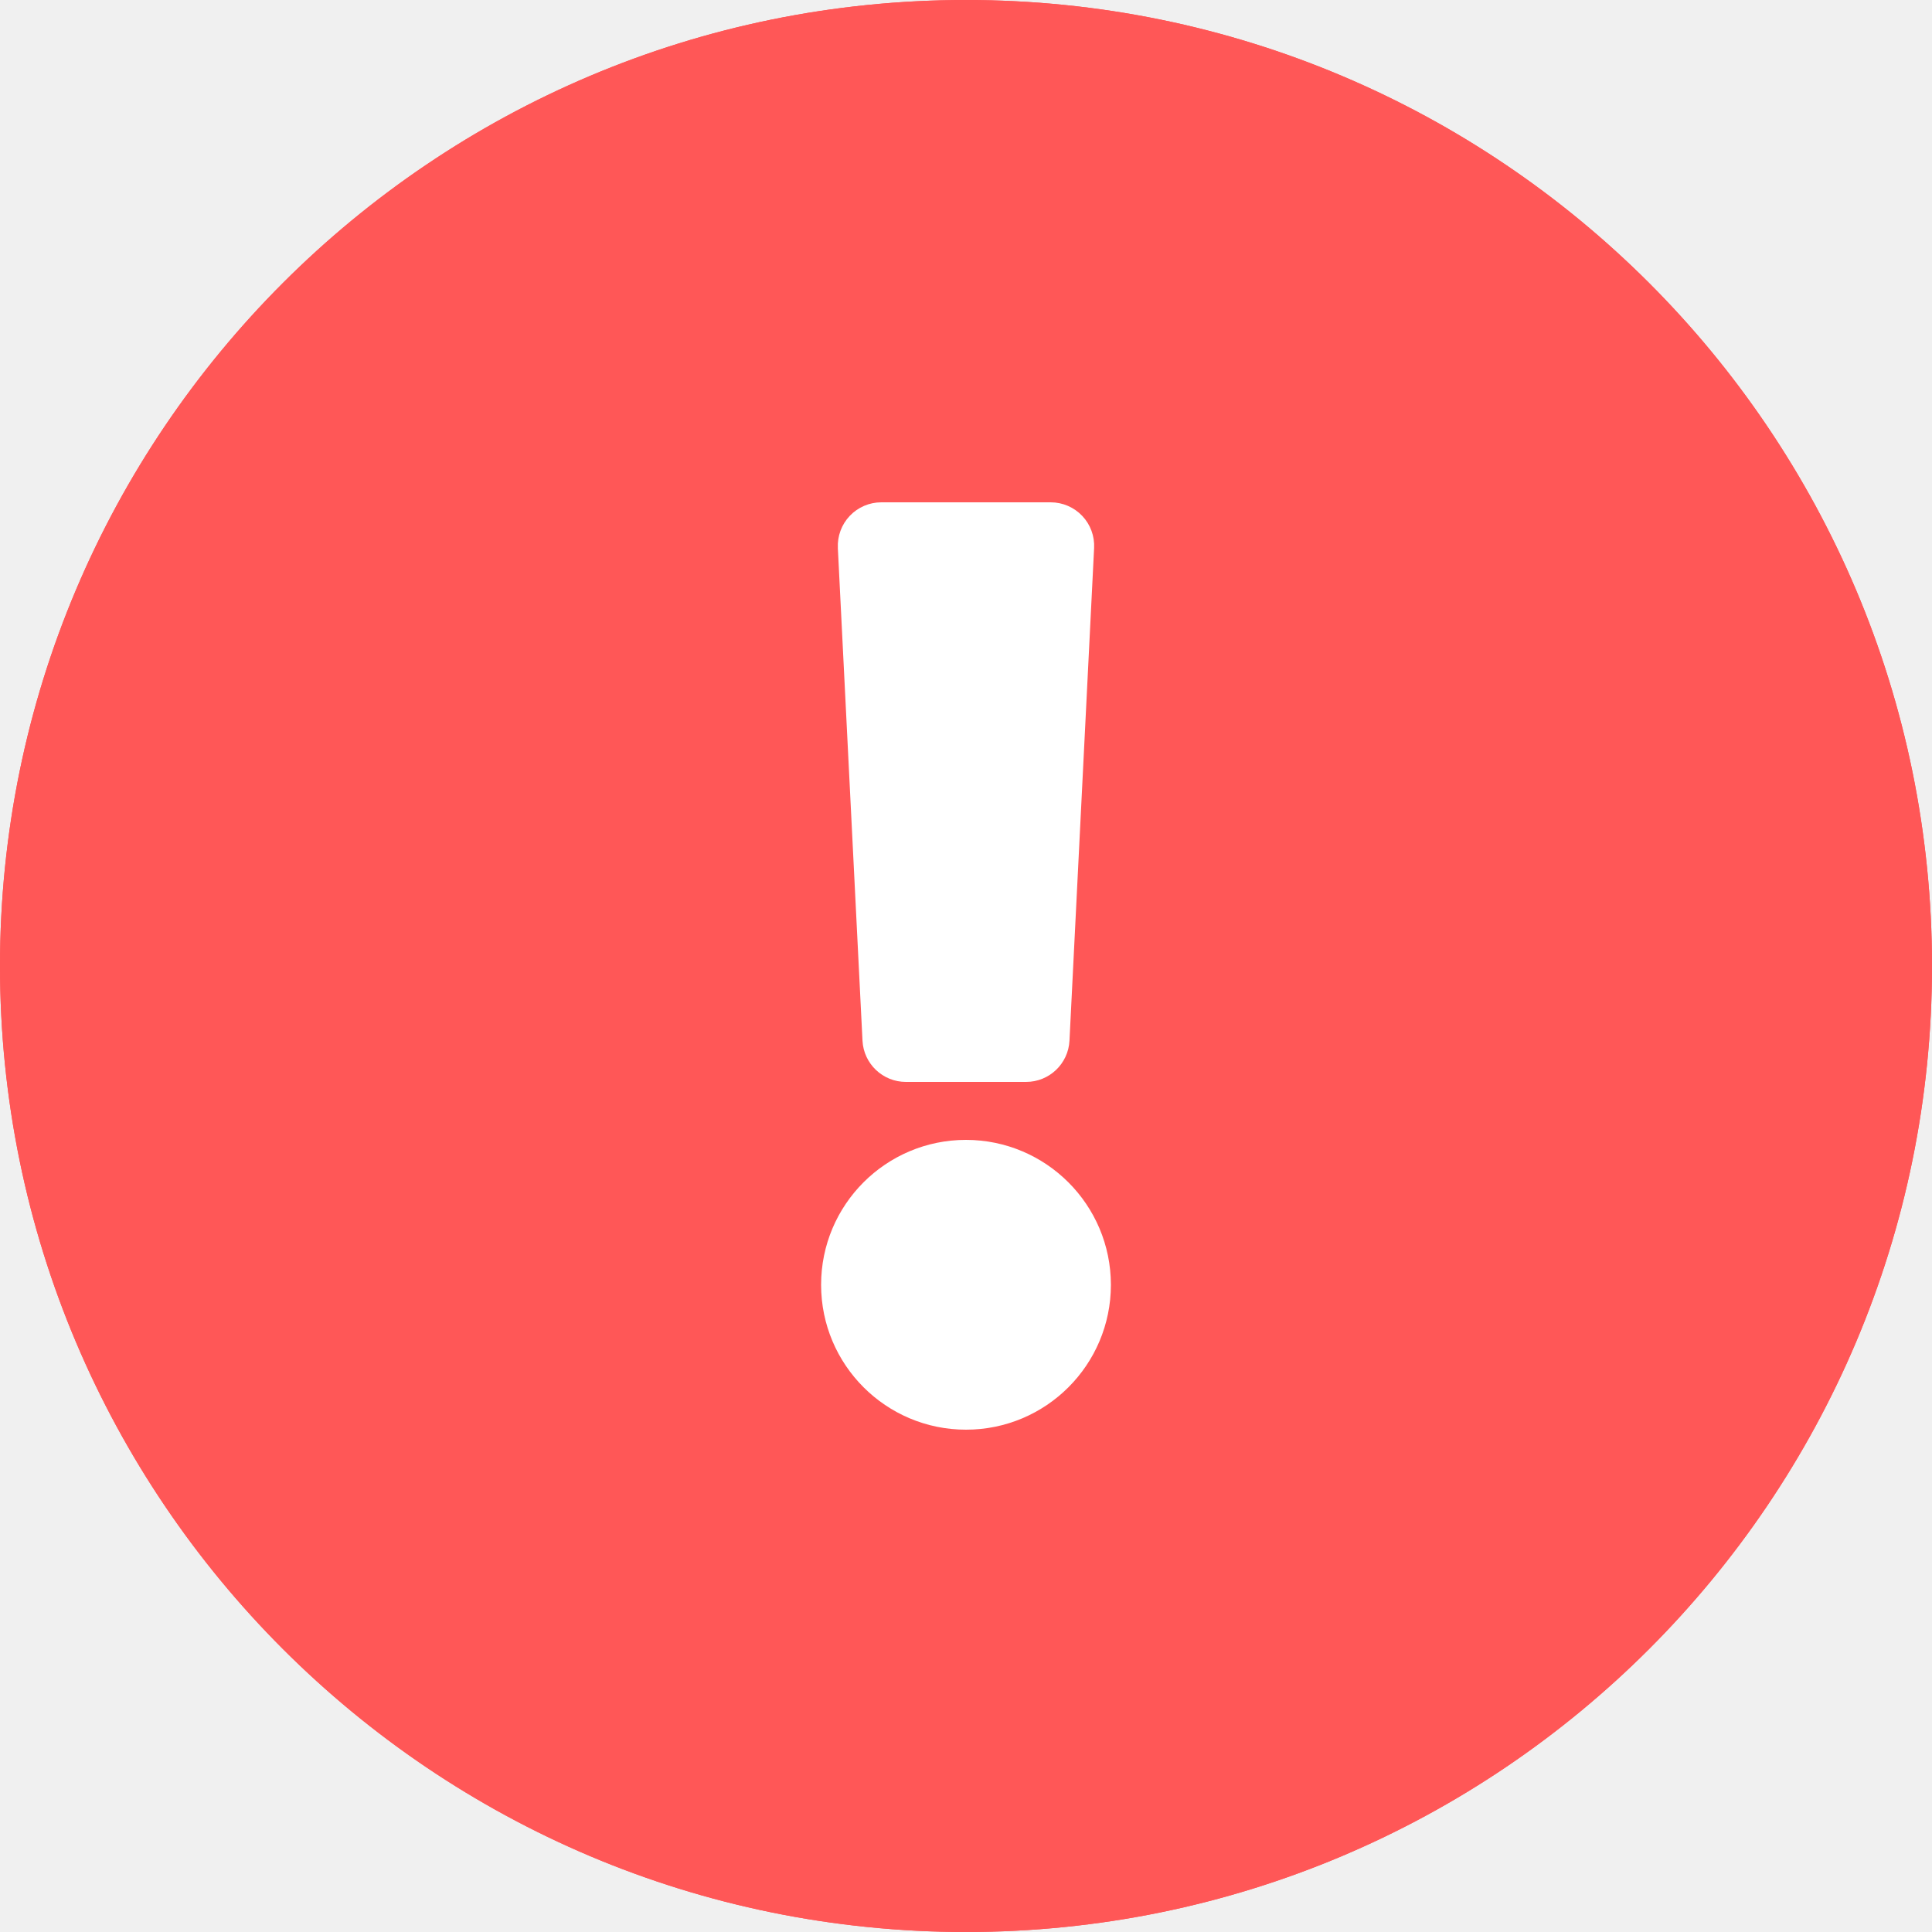
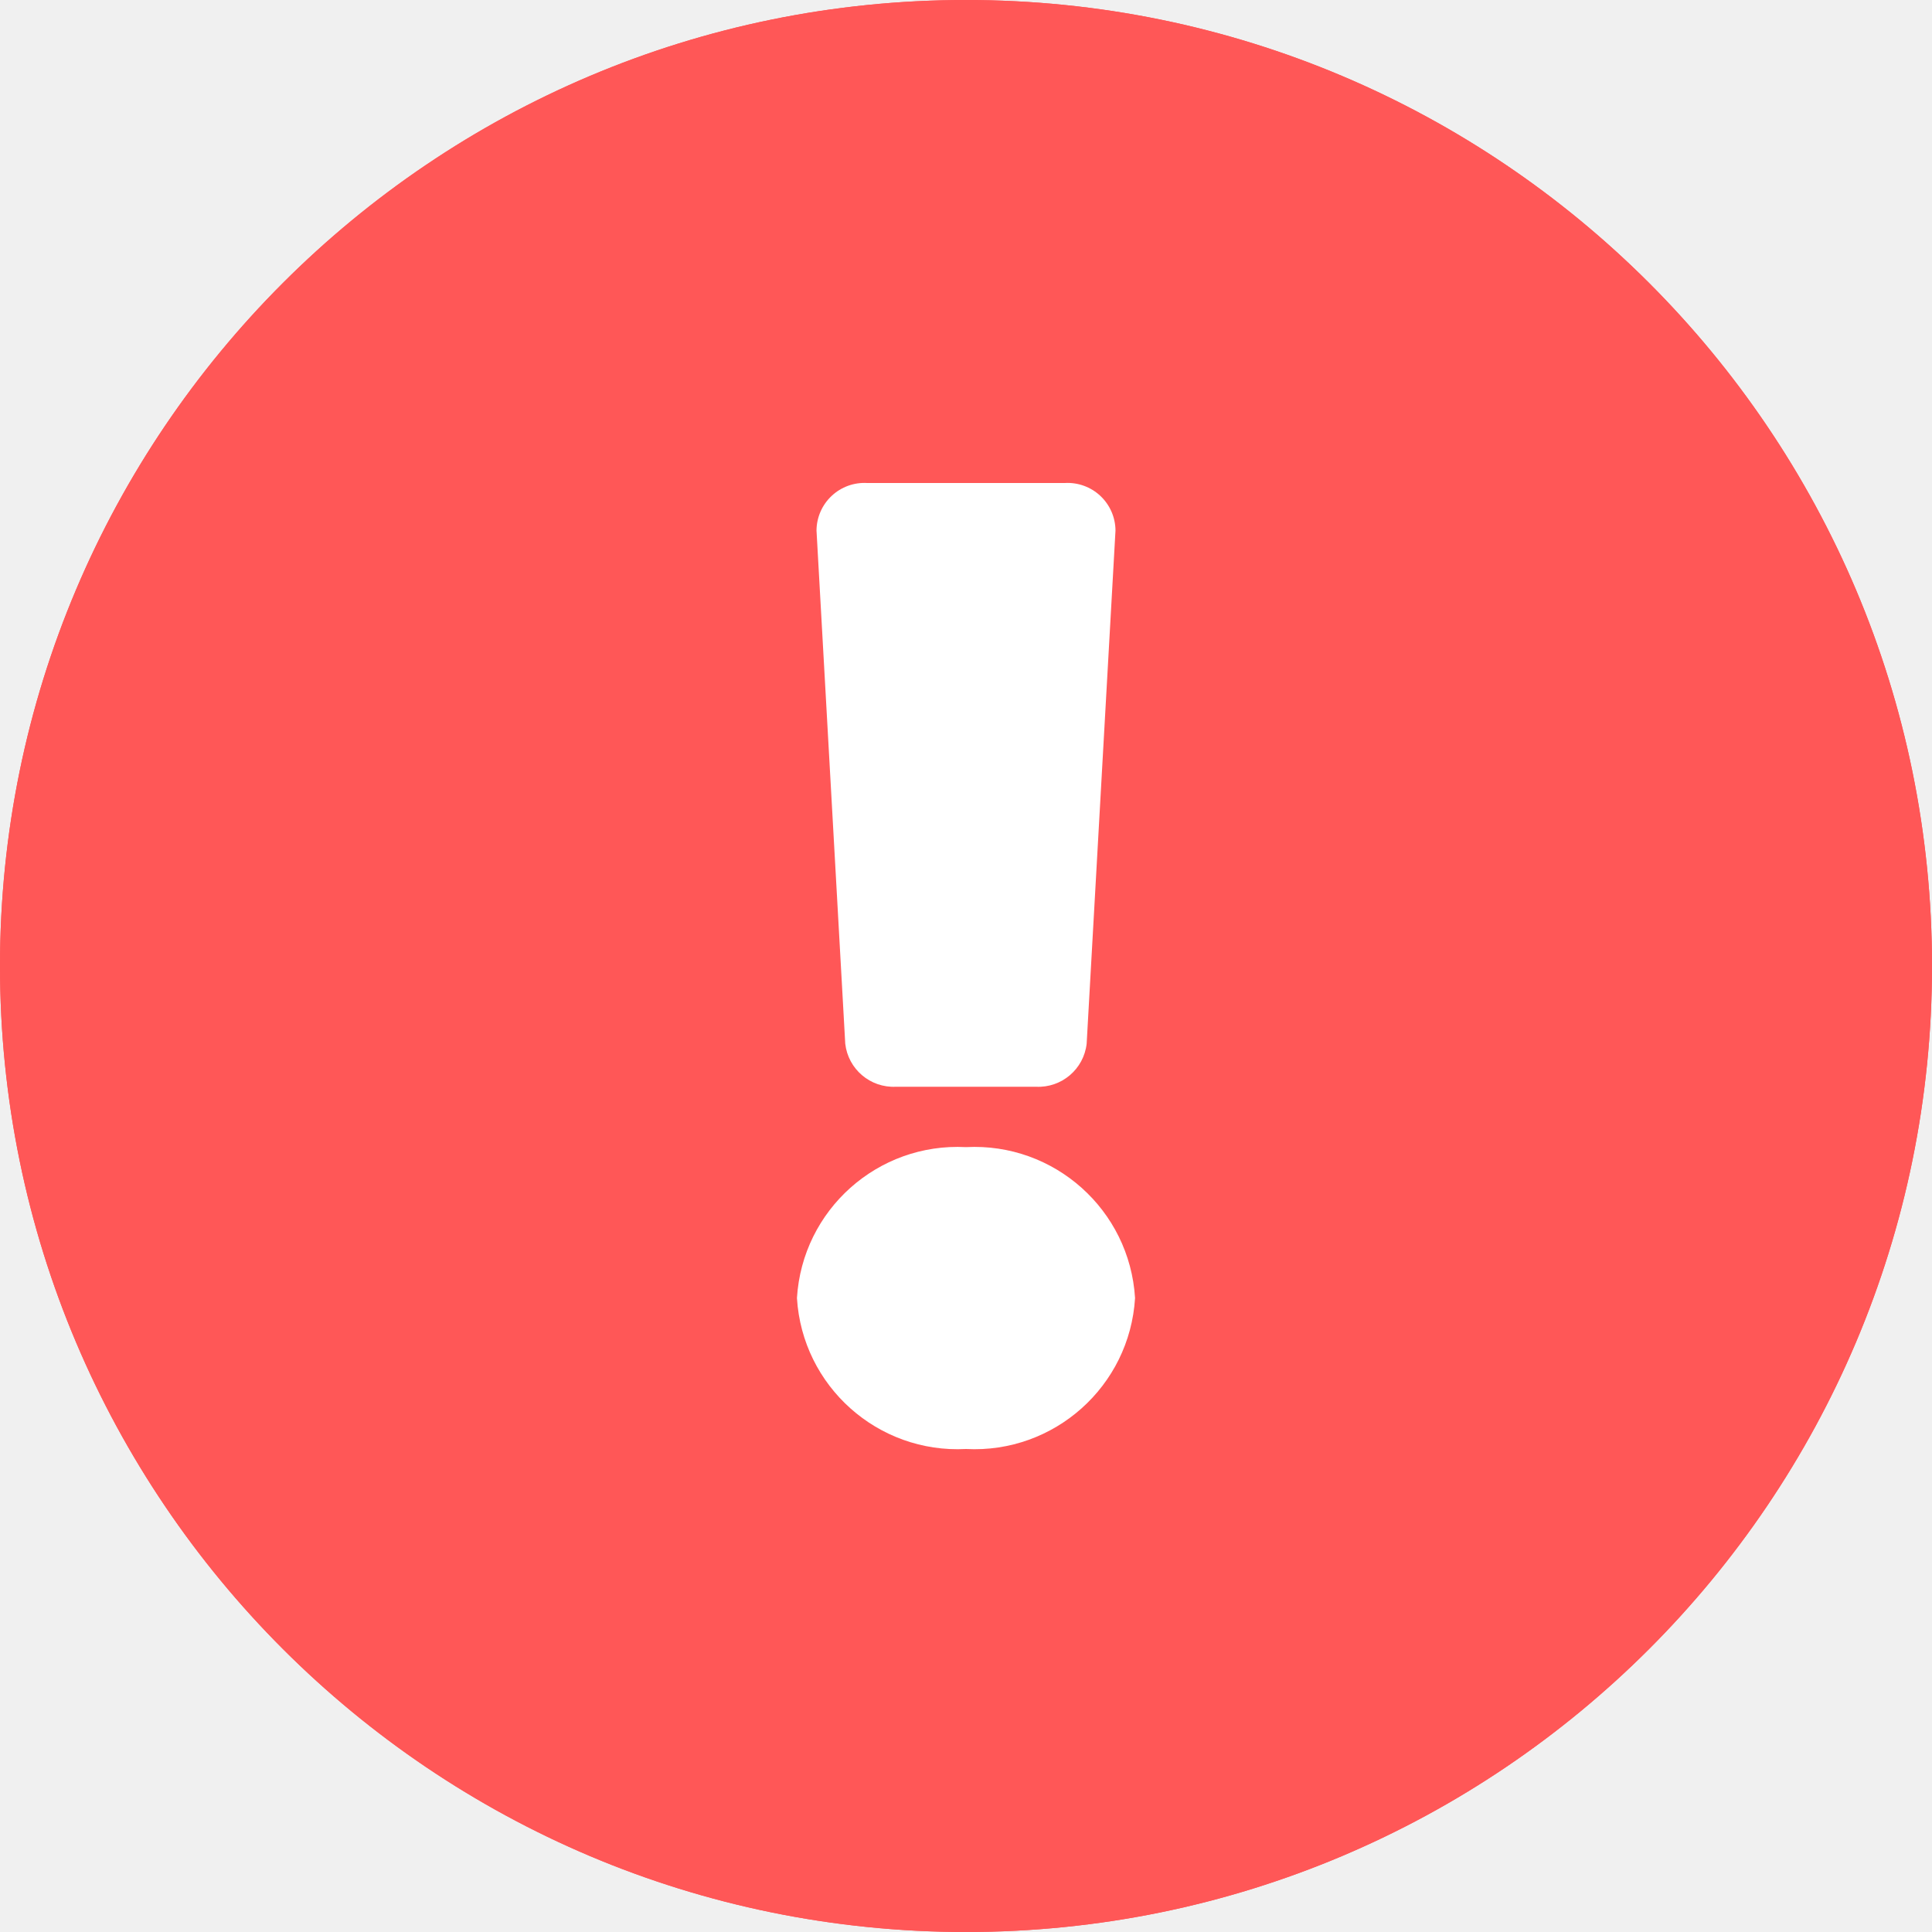
- <svg xmlns="http://www.w3.org/2000/svg" width="75" height="75" viewBox="0 0 75 75">
+ <svg xmlns="http://www.w3.org/2000/svg" id="그룹_106" data-name="그룹 106" width="40" height="40" viewBox="0 0 40 40">
  <defs>
    <style>
      .cls-1 {
        fill: #ff5757;
        stroke: #ff5757;
      }

      .cls-2 {
        fill: #fff;
      }

      .cls-3 {
        stroke: none;
      }

      .cls-4 {
        fill: none;
      }
    </style>
  </defs>
-   <g id="그룹_82" data-name="그룹 82" transform="translate(-1415 -323)">
-     <g id="그룹_63" data-name="그룹 63" transform="translate(32 -5)">
-       <g id="타원_14" data-name="타원 14" class="cls-1" transform="translate(1383 328)">
-         <circle class="cls-3" cx="37.5" cy="37.5" r="37.5" />
-         <circle class="cls-4" cx="37.5" cy="37.5" r="37" />
-       </g>
+   <g id="그룹_63" data-name="그룹 63">
+     <g id="타원_14" data-name="타원 14" class="cls-1">
+       <circle class="cls-3" cx="20" cy="20" r="20" />
+       <circle class="cls-4" cx="20" cy="20" r="19.5" />
    </g>
-     <path id="Icon_awesome-exclamation" data-name="Icon awesome-exclamation" class="cls-2" d="M12.375,30.375A5.625,5.625,0,1,1,6.75,24.75,5.631,5.631,0,0,1,12.375,30.375Zm-10.6-28.6L2.732,20.9a1.687,1.687,0,0,0,1.685,1.6H9.082a1.687,1.687,0,0,0,1.685-1.6l.956-19.125A1.688,1.688,0,0,0,10.039,0H3.461A1.688,1.688,0,0,0,1.776,1.772Z" transform="translate(1445.75 342.5)" />
  </g>
+   <path id="Icon_awesome-exclamation" data-name="Icon awesome-exclamation" class="cls-2" d="M8.125,16.875A3.332,3.332,0,0,1,4.625,20a3.332,3.332,0,0,1-3.5-3.125,3.332,3.332,0,0,1,3.5-3.125A3.332,3.332,0,0,1,8.125,16.875ZM1.53.984l.595,10.625a1.006,1.006,0,0,0,1.049.891h2.9a1.006,1.006,0,0,0,1.049-.891L7.72.984A.992.992,0,0,0,6.671,0H2.579A.992.992,0,0,0,1.53.984Z" transform="translate(15.375 10)" />
</svg>
